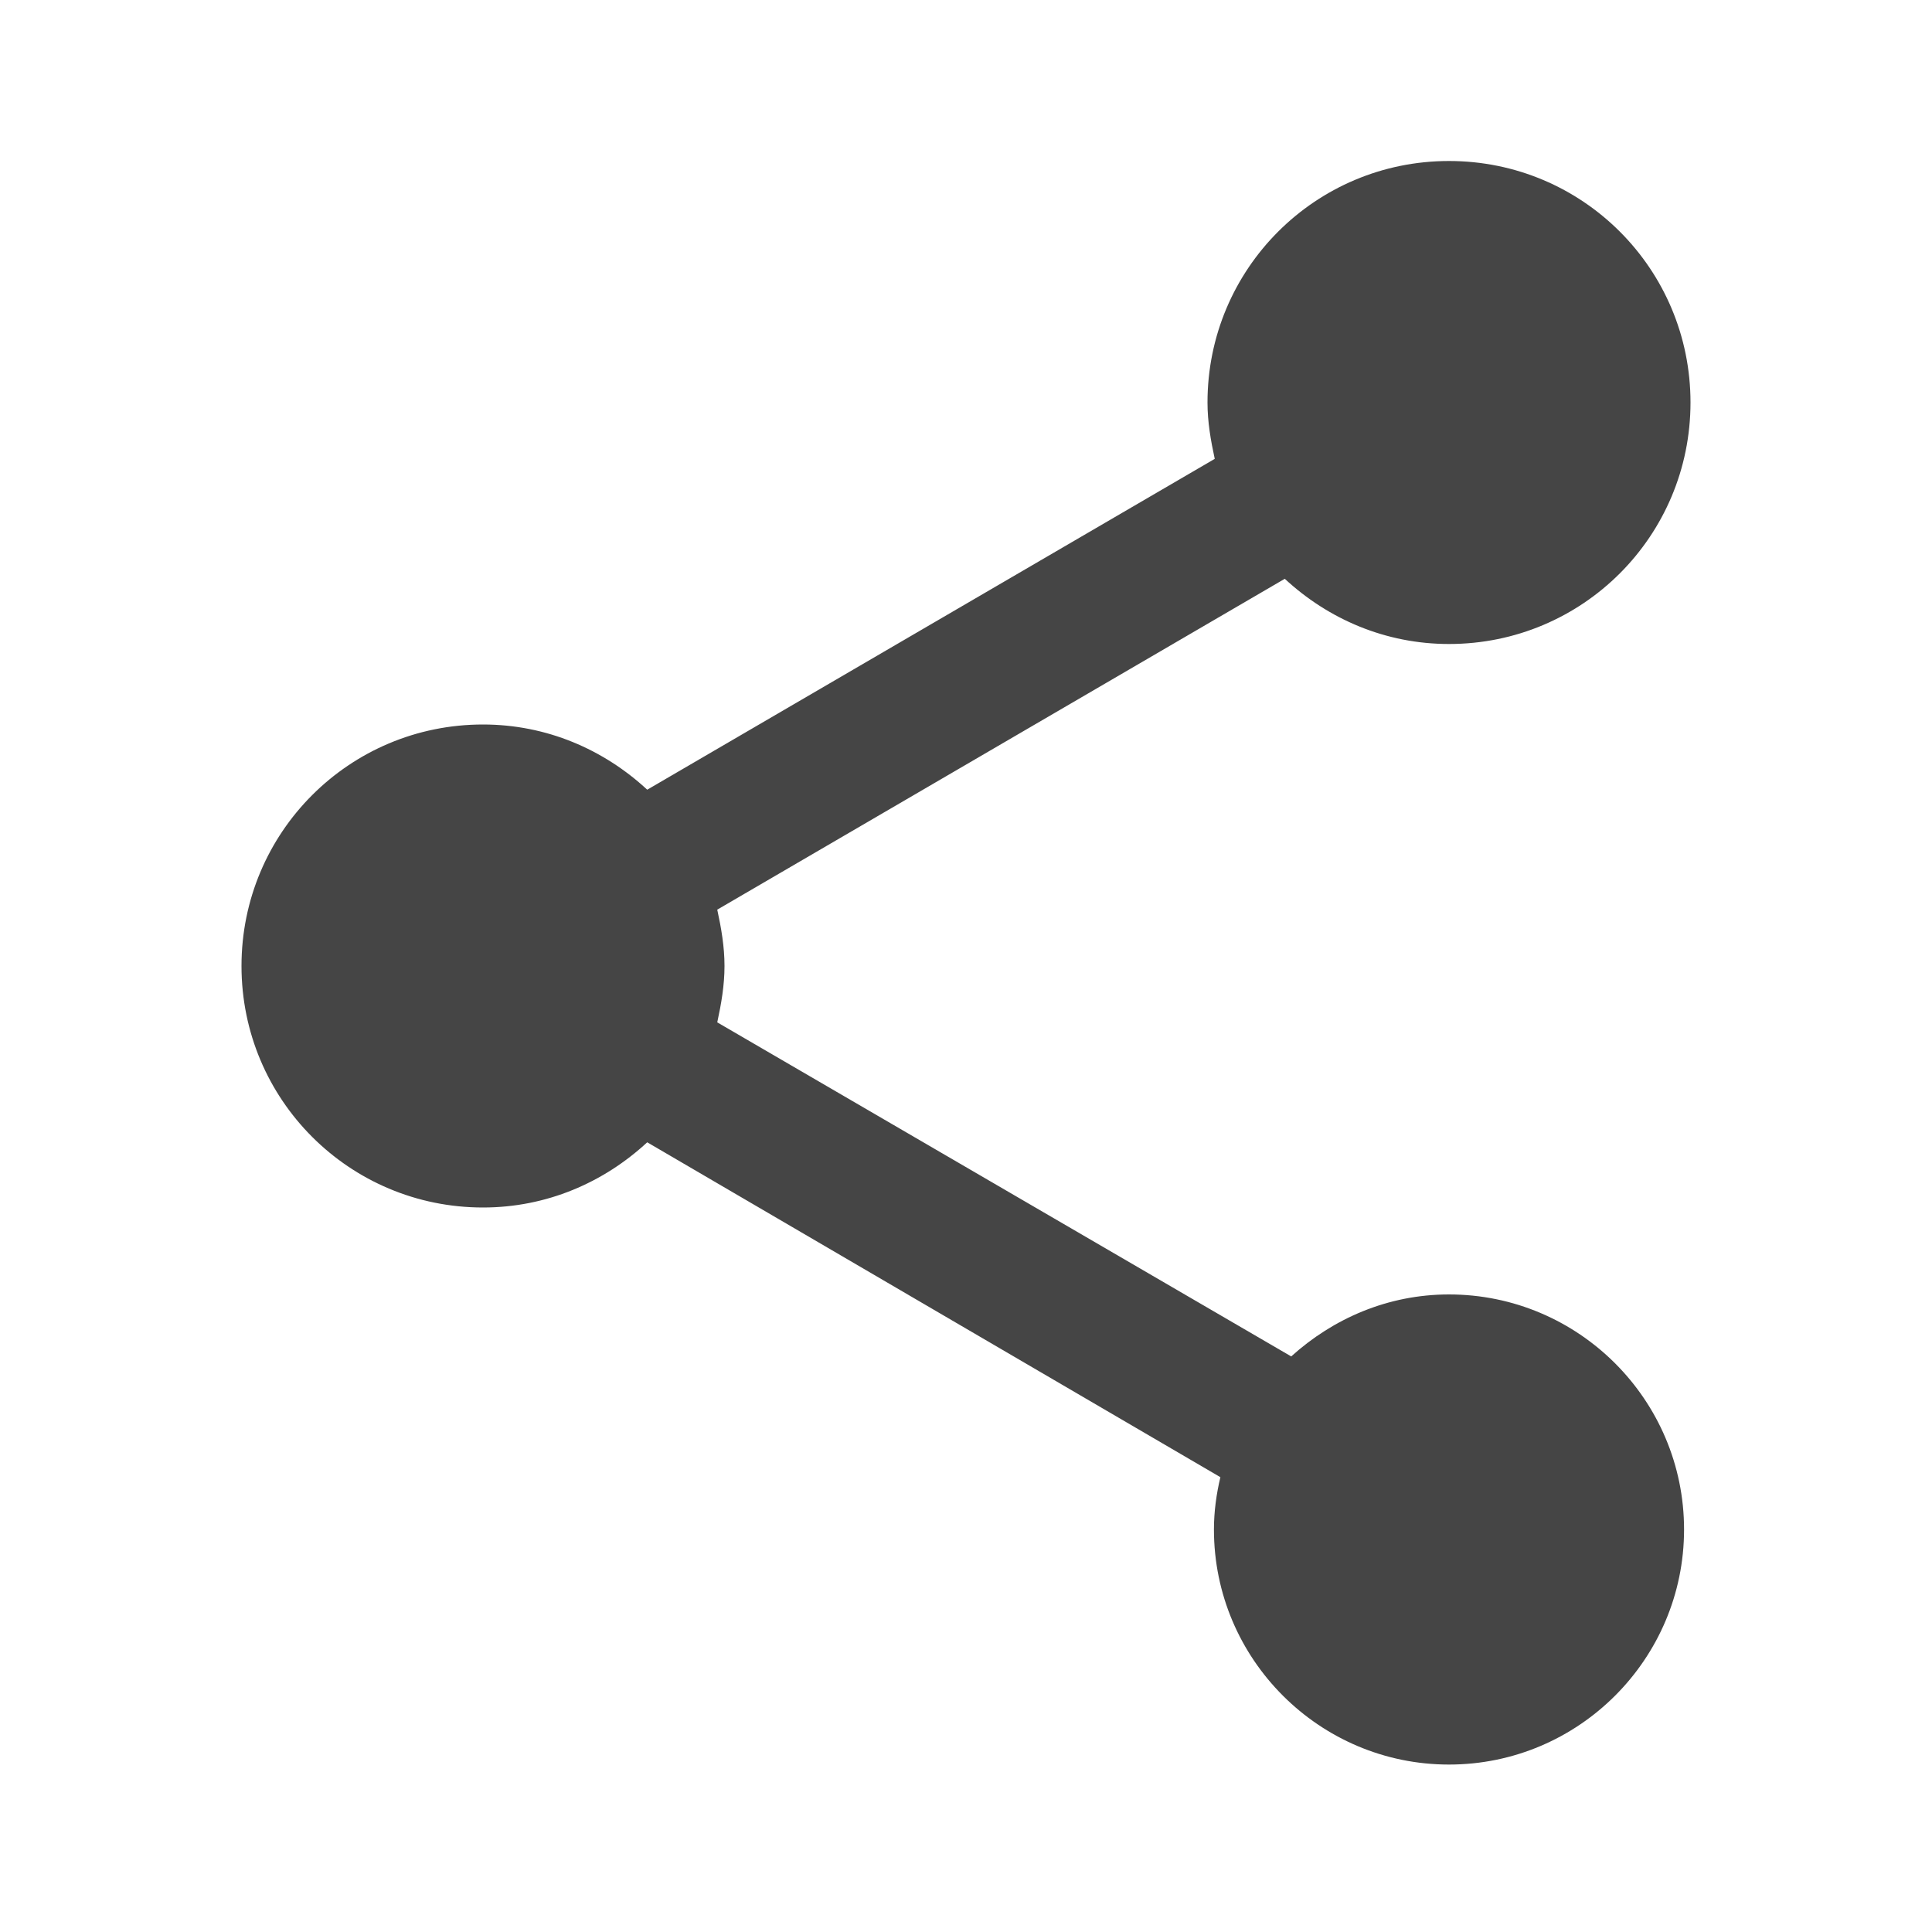
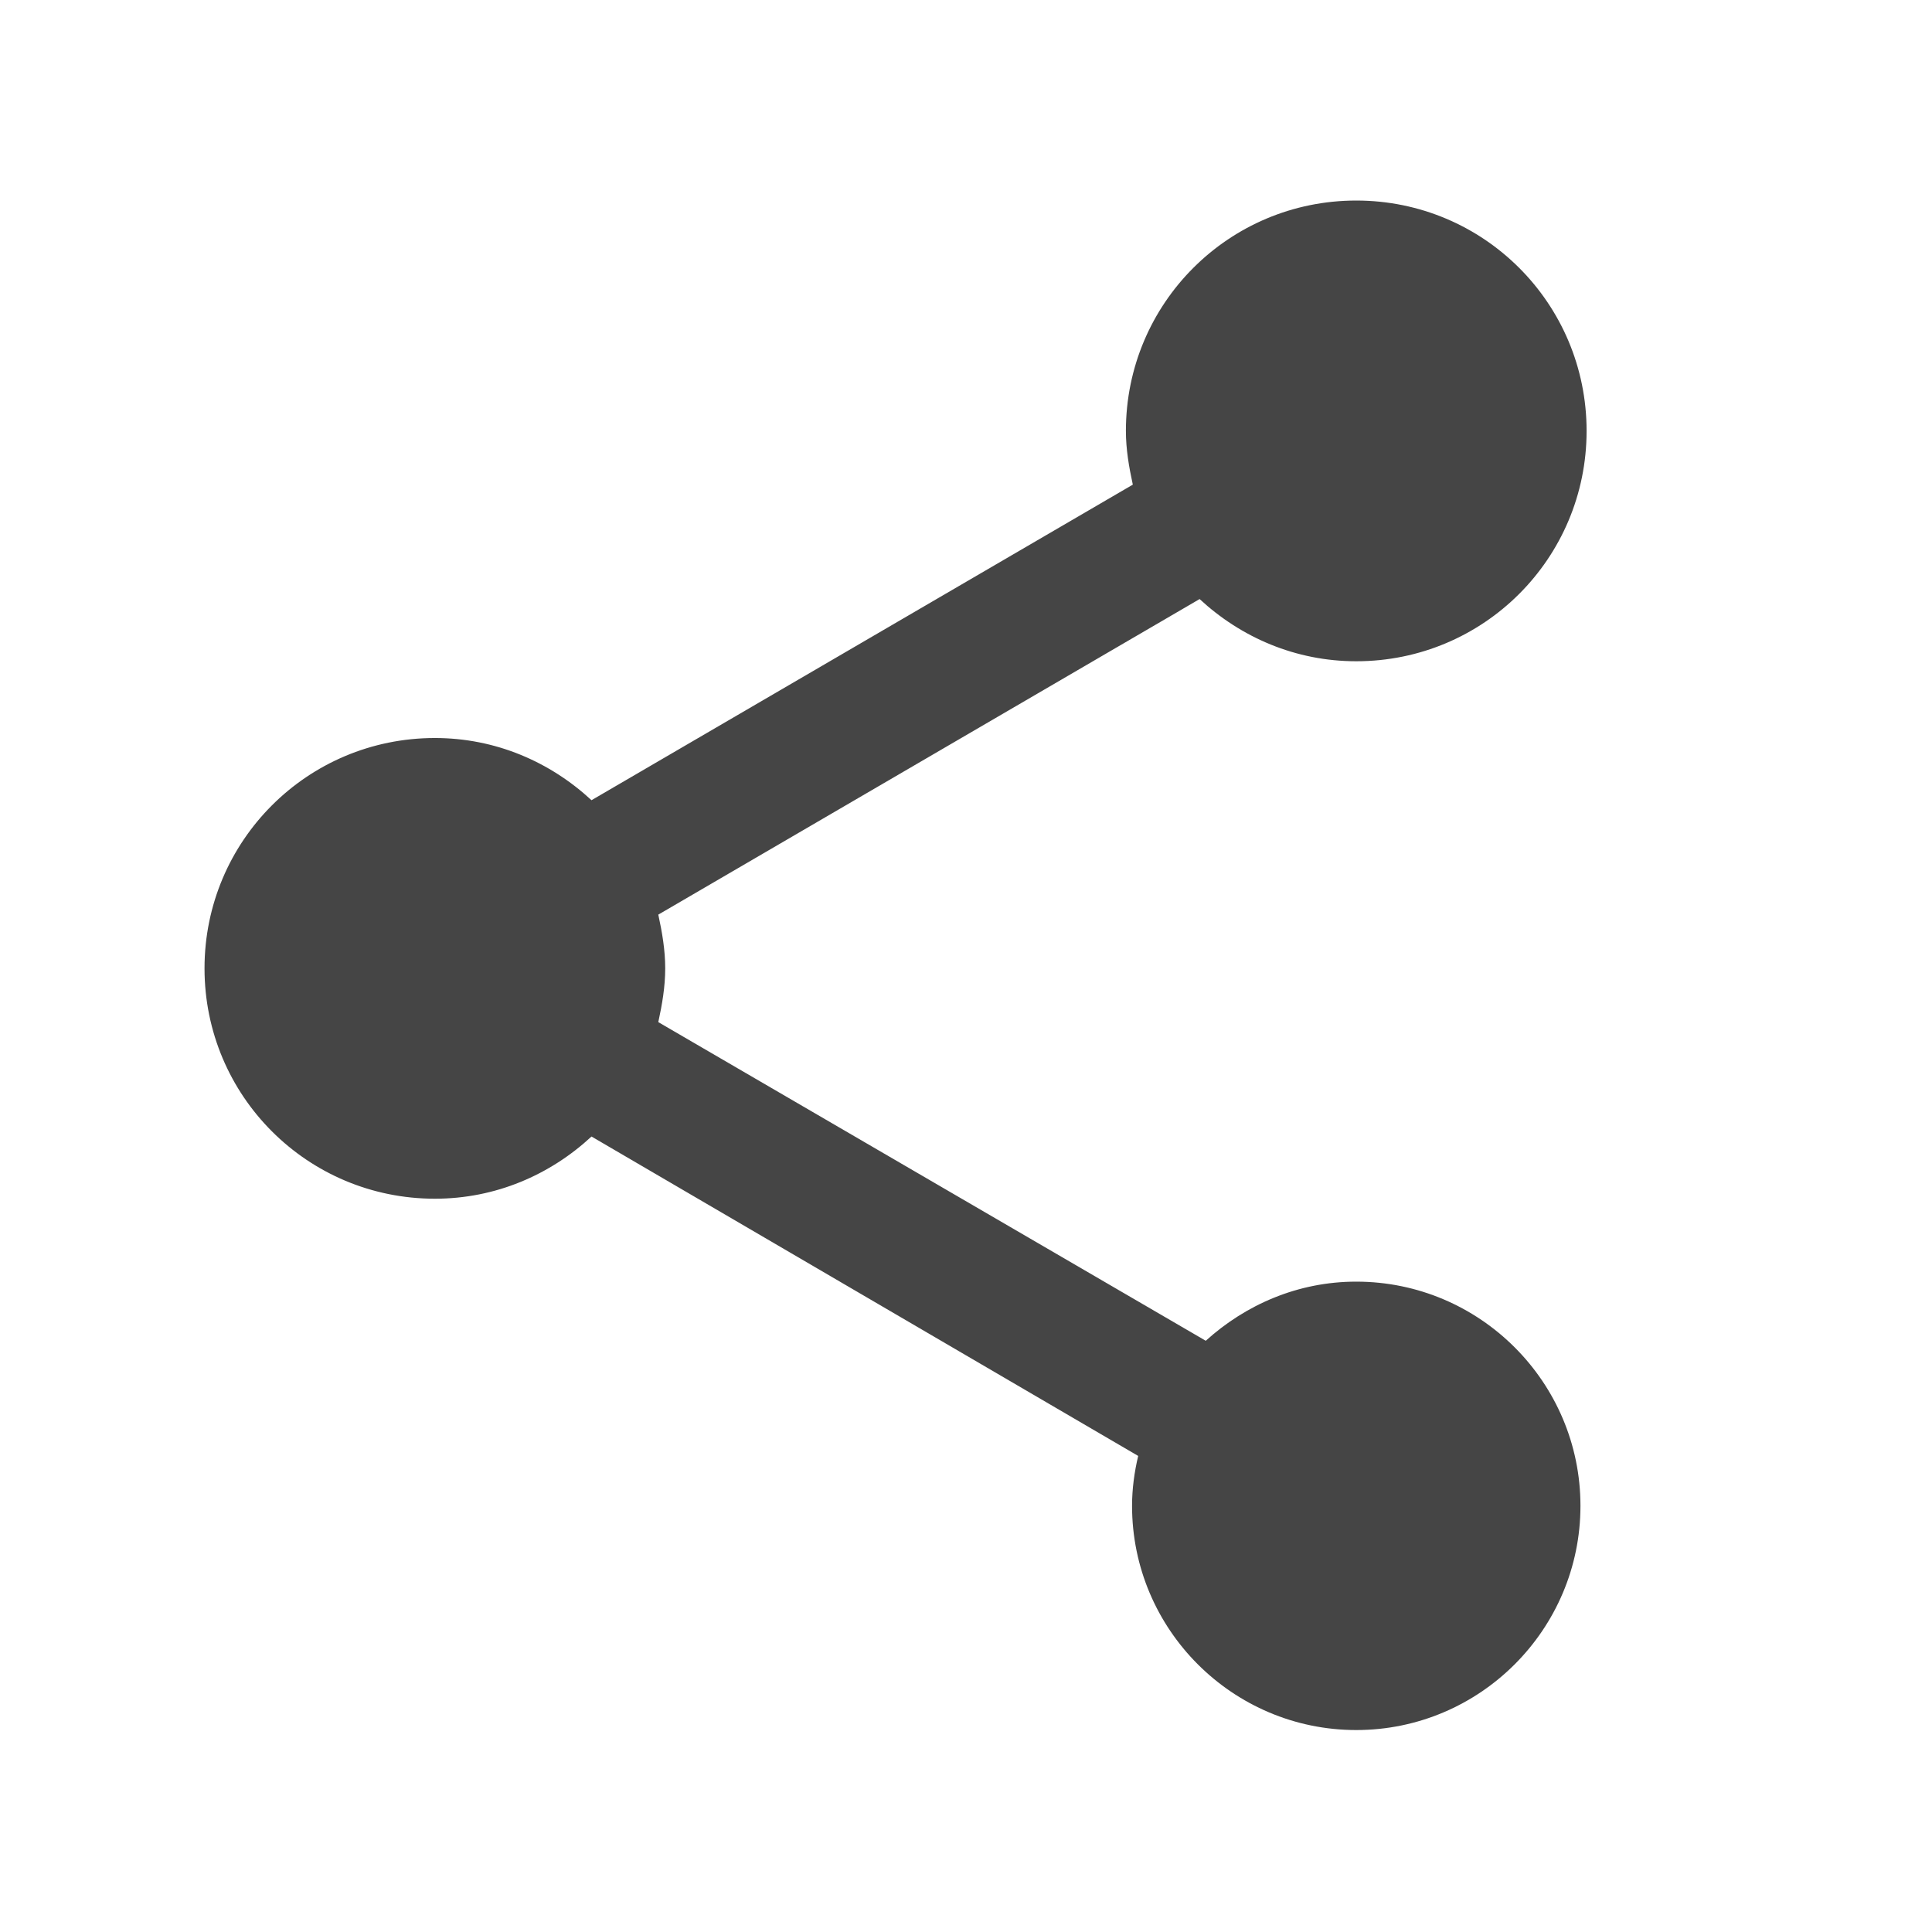
- <svg xmlns="http://www.w3.org/2000/svg" fill="#454545" width="24" height="24" viewBox="0 0 24 24">
-   <path d="M0 0h24v24H0V0z" fill="none" />
-   <path d="M18 16.08c-.76 0-1.44.3-1.96.77L8.91 12.7c.05-.23.09-.46.09-.7s-.04-.47-.09-.7l7.05-4.11c.54.5 1.25.81 2.04.81 1.66 0 3-1.34 3-3s-1.34-3-3-3-3 1.34-3 3c0 .24.04.47.09.7L8.04 9.81C7.5 9.31 6.79 9 6 9c-1.66 0-3 1.34-3 3s1.34 3 3 3c.79 0 1.5-.31 2.04-.81l7.12 4.16c-.05.21-.08.43-.08.65 0 1.61 1.31 2.92 2.92 2.92s2.92-1.31 2.92-2.92-1.31-2.92-2.92-2.92z" />
+ <svg xmlns="http://www.w3.org/2000/svg" fill="#454545" width="24" height="24" viewBox="0 0 192 192">
+   <path d="M0.25,0.25h192v192h-192V0.25z" fill="none" />
+   <path d="M134.783,127.368c-5.799,0-10.988,2.289-14.956,5.876l-54.406-31.667 c0.382-1.755,0.687-3.51,0.687-5.341s-0.305-3.586-0.687-5.341l53.795-31.361c4.12,3.815,9.538,6.181,15.566,6.181 c12.667,0,22.892-10.225,22.892-22.892S147.45,19.93,134.783,19.93c-12.667,0-22.892,10.225-22.892,22.892 c0,1.831,0.305,3.586,0.687,5.341L58.783,79.524c-4.12-3.815-9.538-6.181-15.566-6.181c-12.667,0-22.892,10.225-22.892,22.892 s10.225,22.892,22.892,22.892c6.028,0,11.446-2.365,15.566-6.181l54.329,31.743c-0.382,1.602-0.61,3.281-0.61,4.96 c0,12.285,9.996,22.281,22.281,22.281s22.281-9.996,22.281-22.281C157.064,137.364,147.068,127.368,134.783,127.368z" />
</svg>
